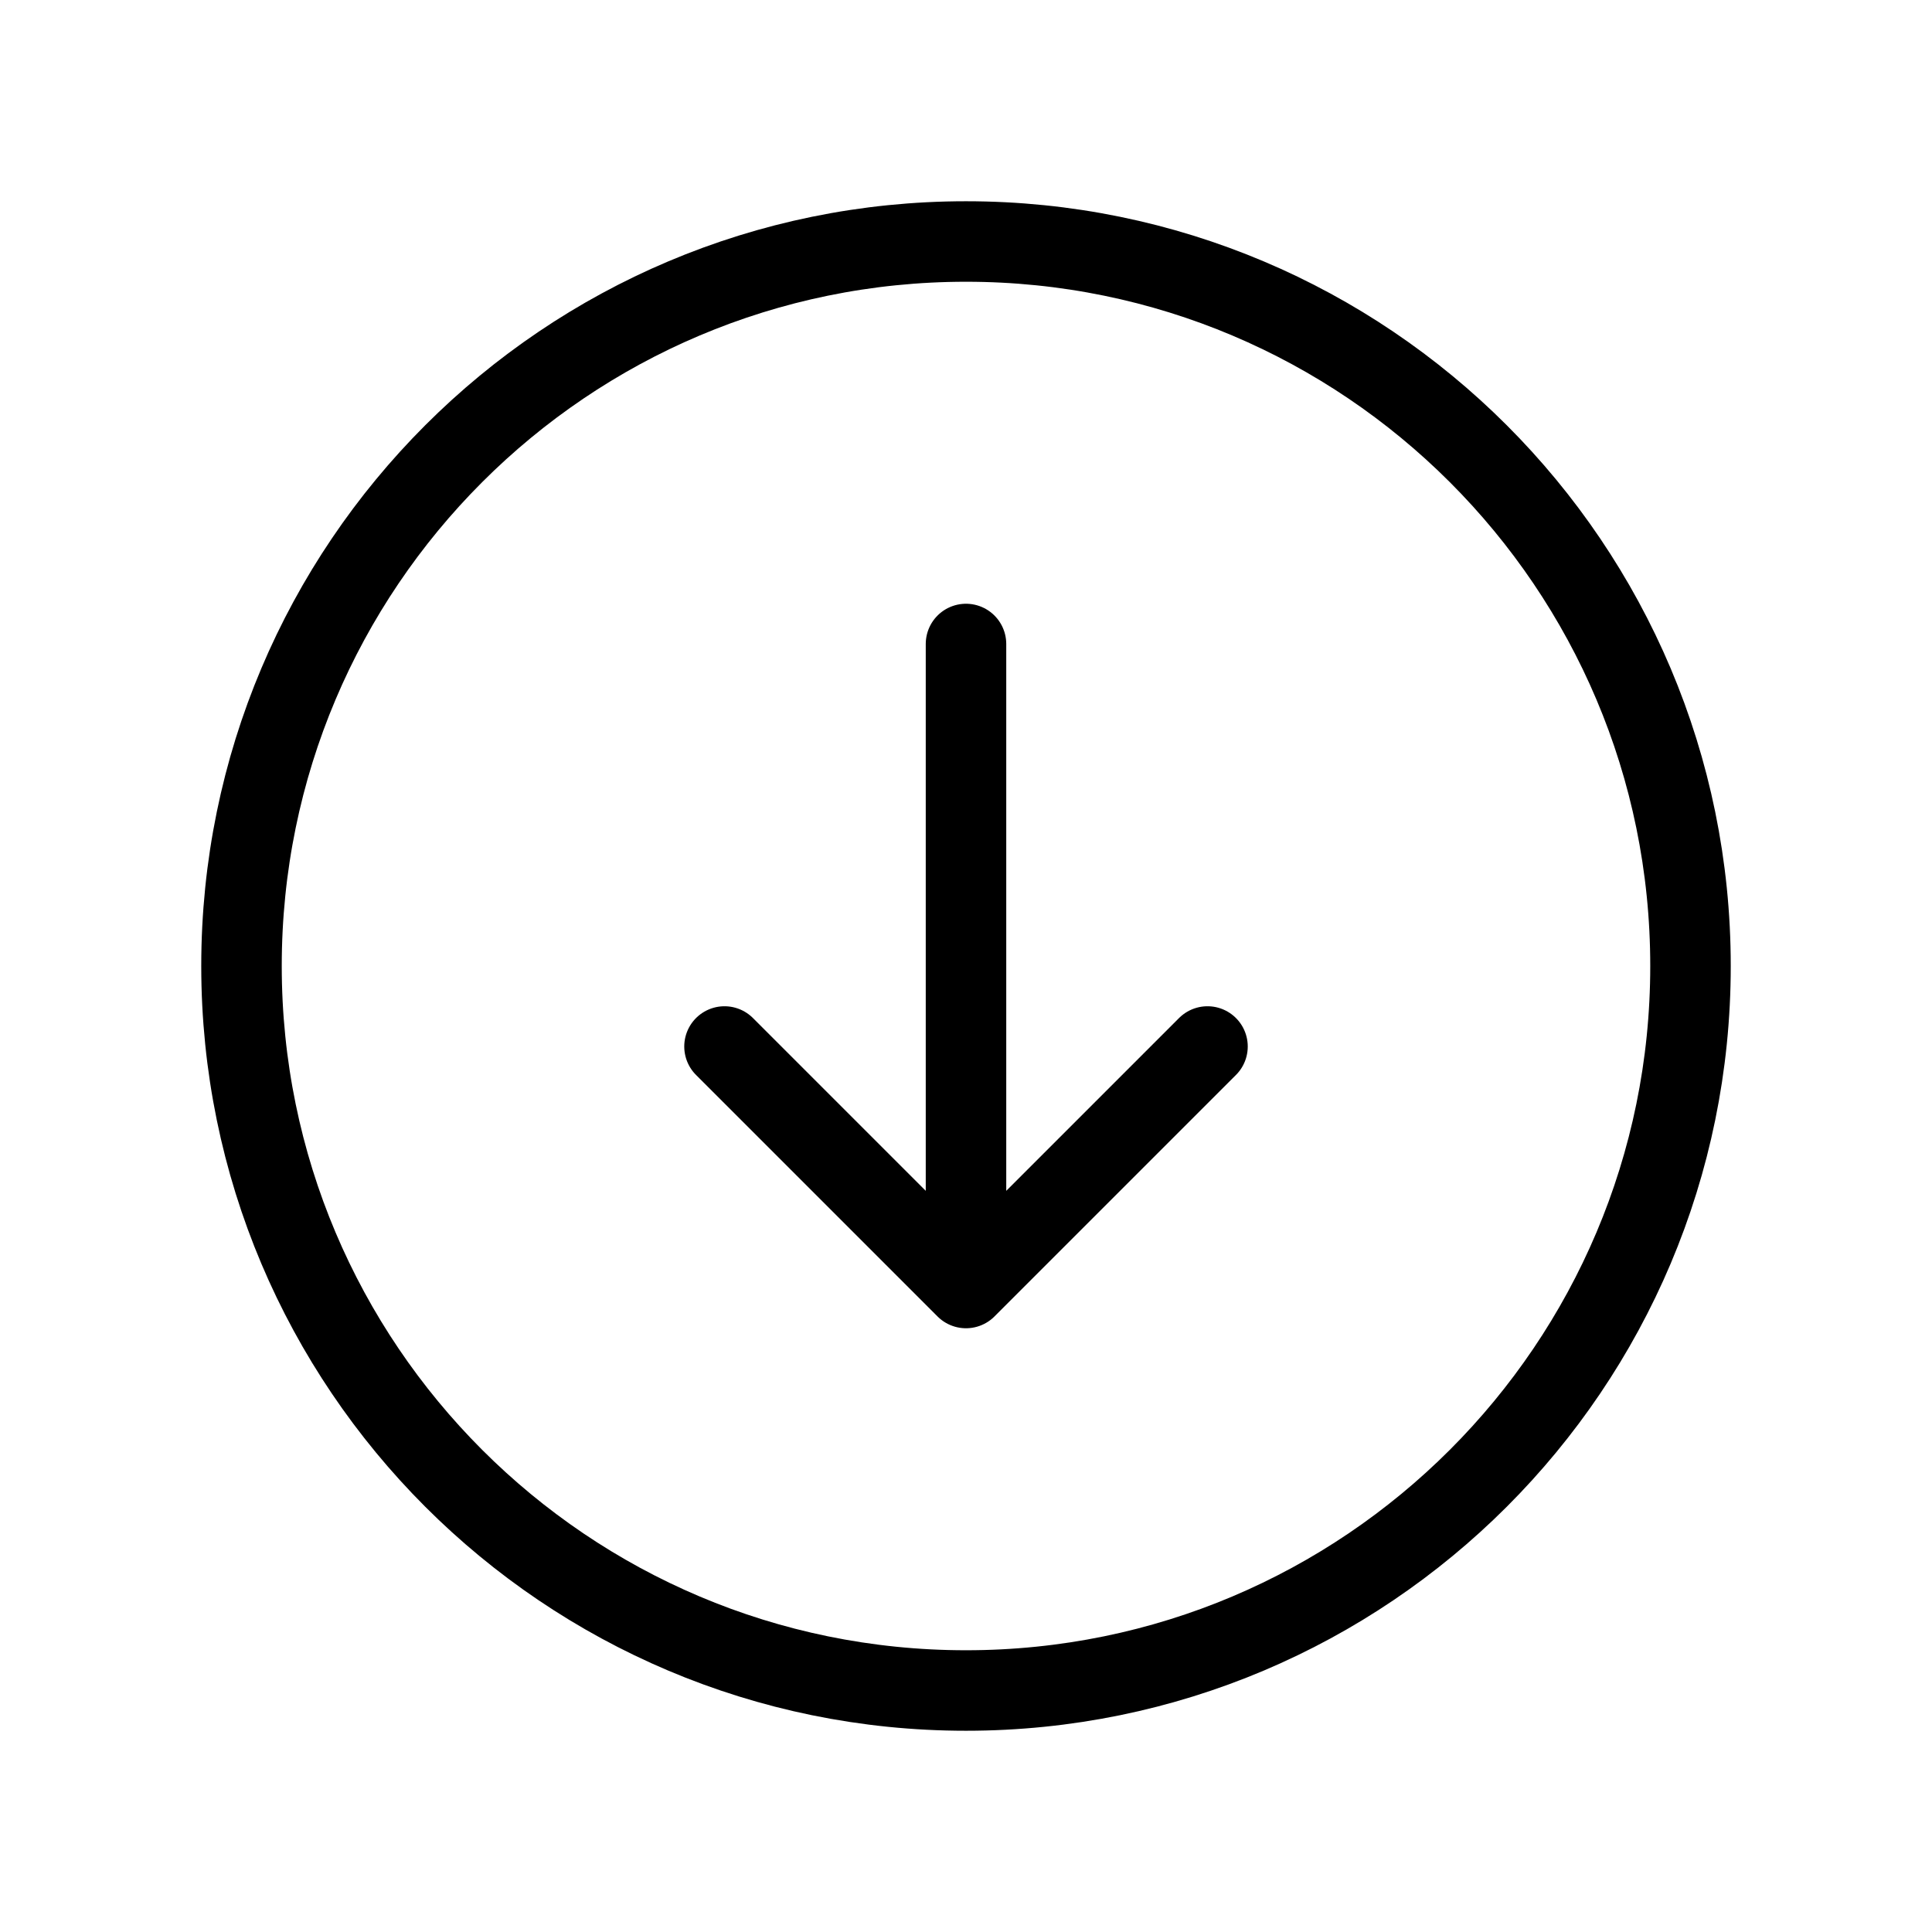
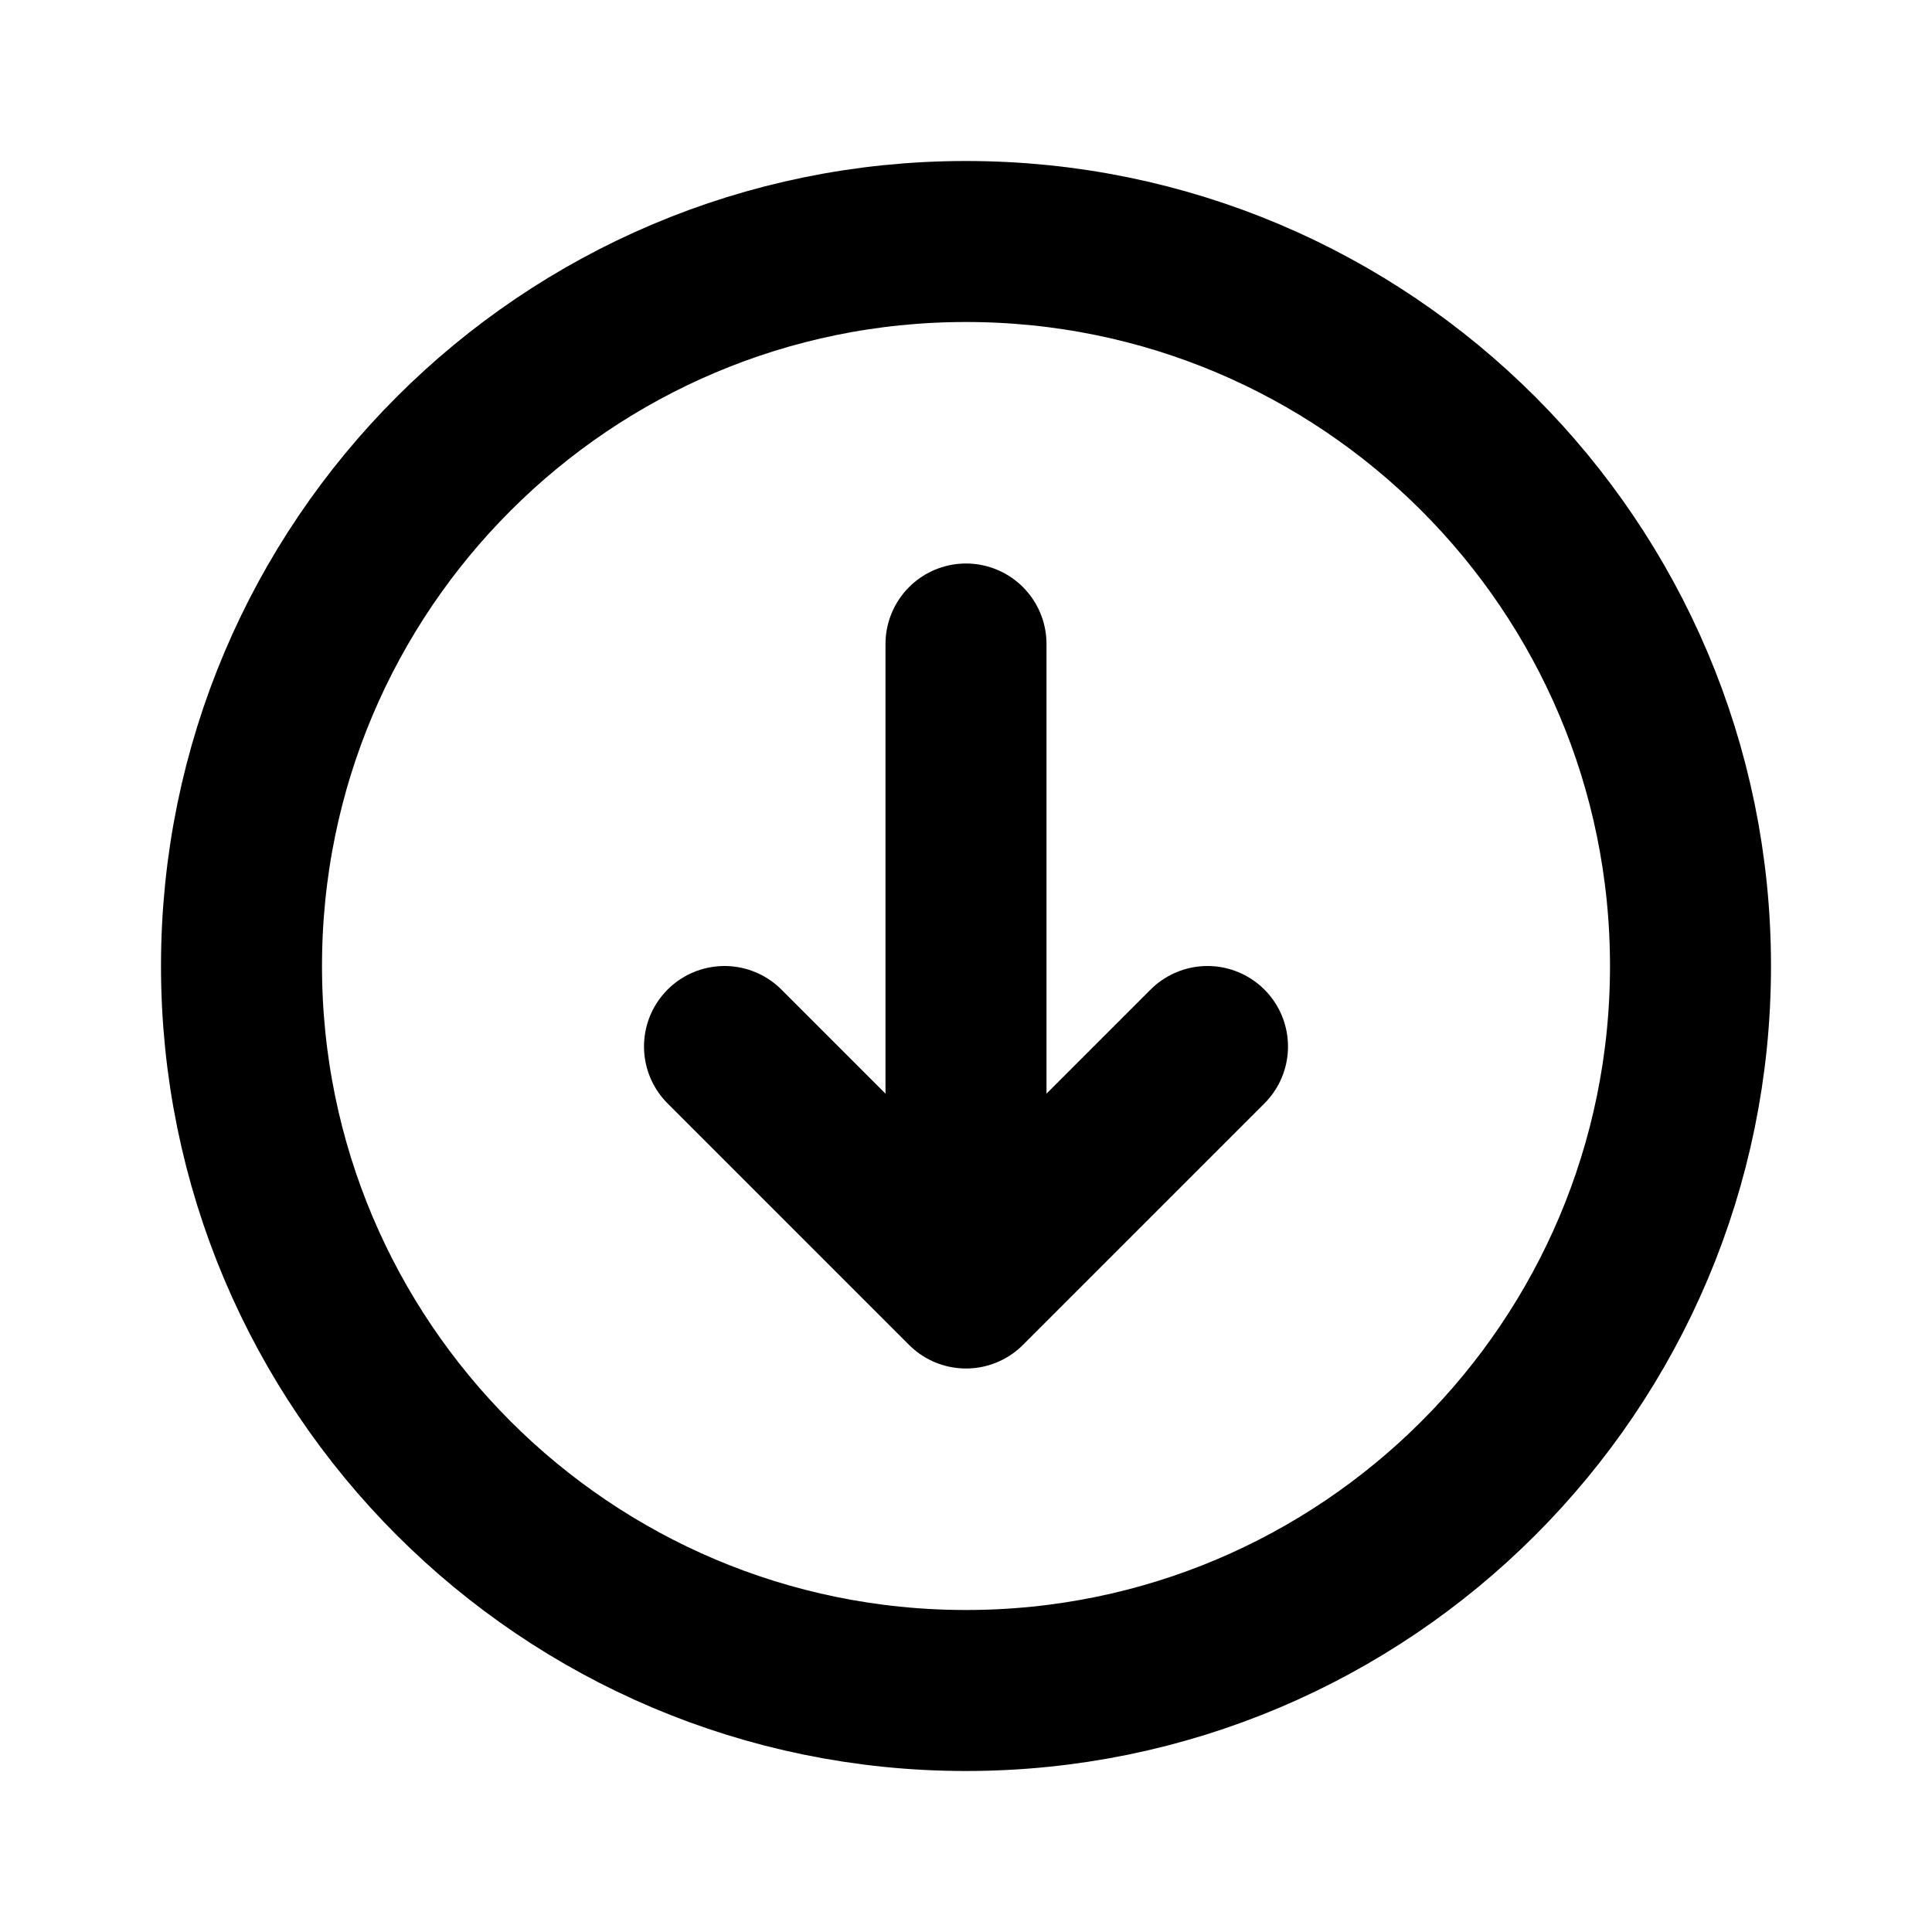
- <svg xmlns="http://www.w3.org/2000/svg" class="h-10 w-10 text-red-500 basis-1/4" fill="none" viewBox="0 0 24 24" stroke="currentColor" aria-hidden="true">
-   <path stroke-linecap="round" stroke-linejoin="round" stroke-width="1" d="M15 13l-3 3m0 0l-3-3m3 3V8m0 13a9 9 0 110-18 9 9 0 010 18z" />
+ <svg xmlns="http://www.w3.org/2000/svg" class="h-12 w-12 text-red-500 basis-1/4" fill="none" viewBox="0 0 24 24" stroke="currentColor" aria-hidden="true">
+   <path stroke-linecap="round" stroke-linejoin="round" stroke-width="2" d="M15 13l-3 3m0 0l-3-3m3 3V8m0 13a9 9 0 110-18 9 9 0 010 18z" />
</svg>
